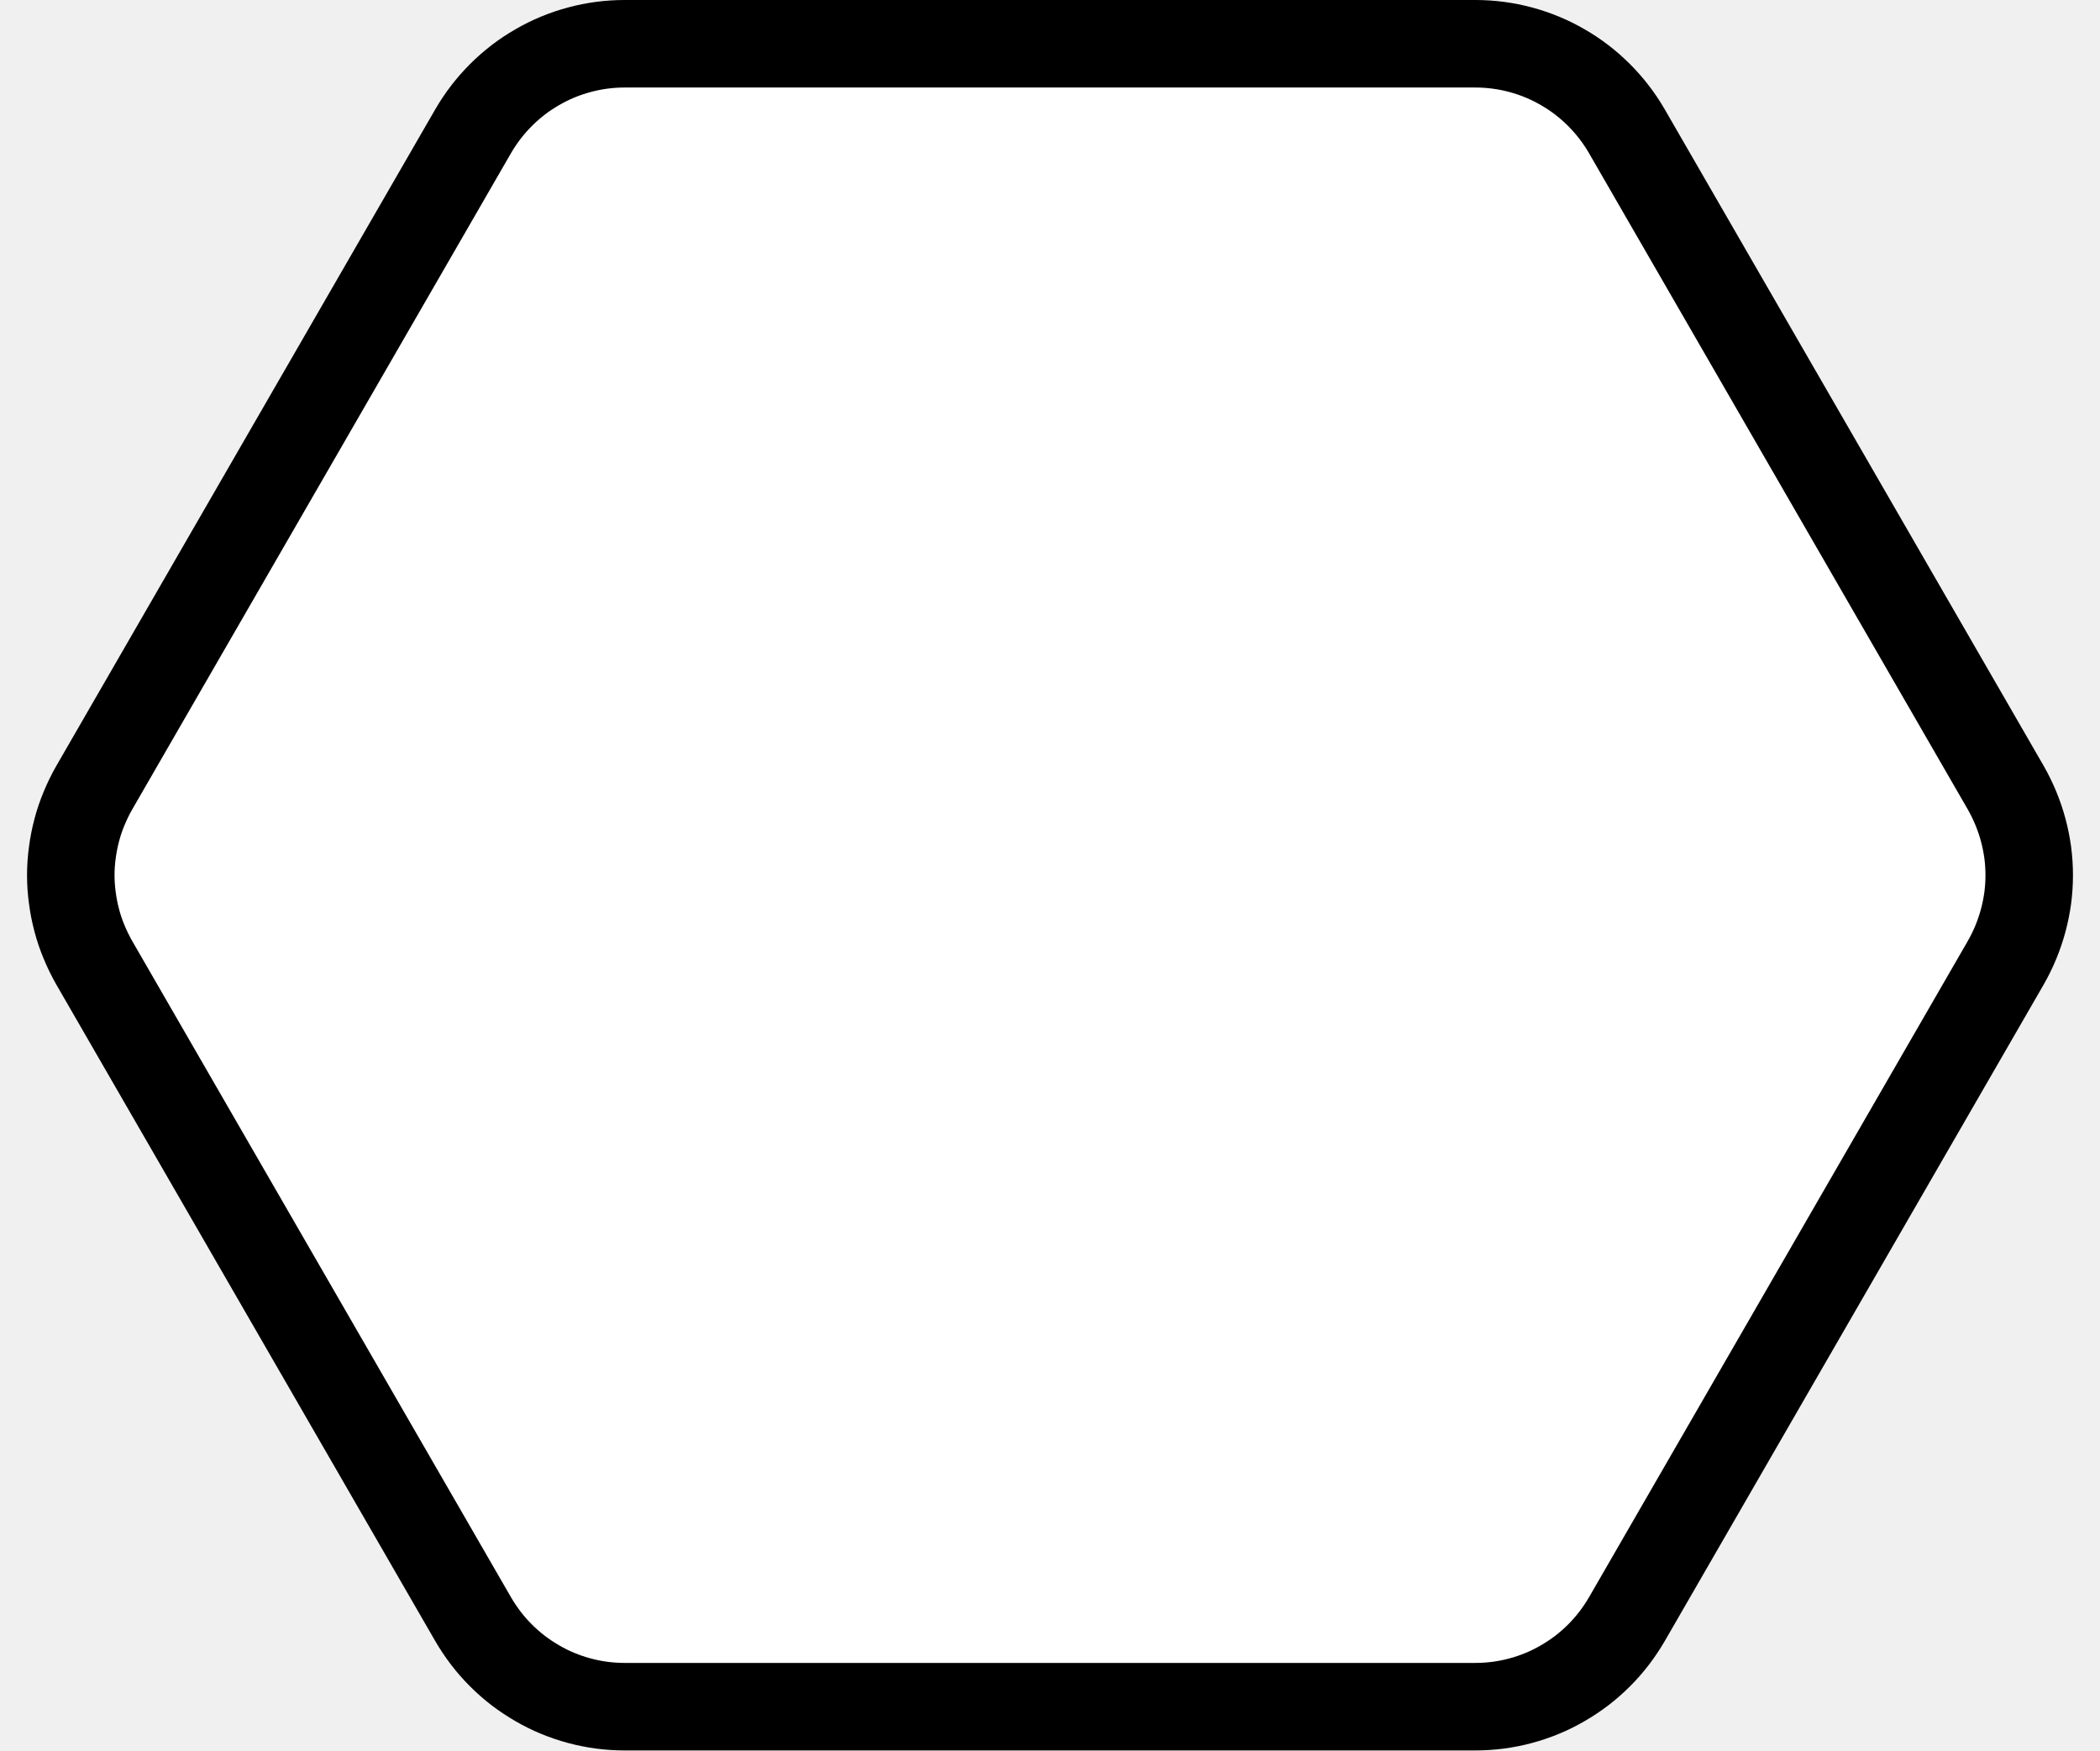
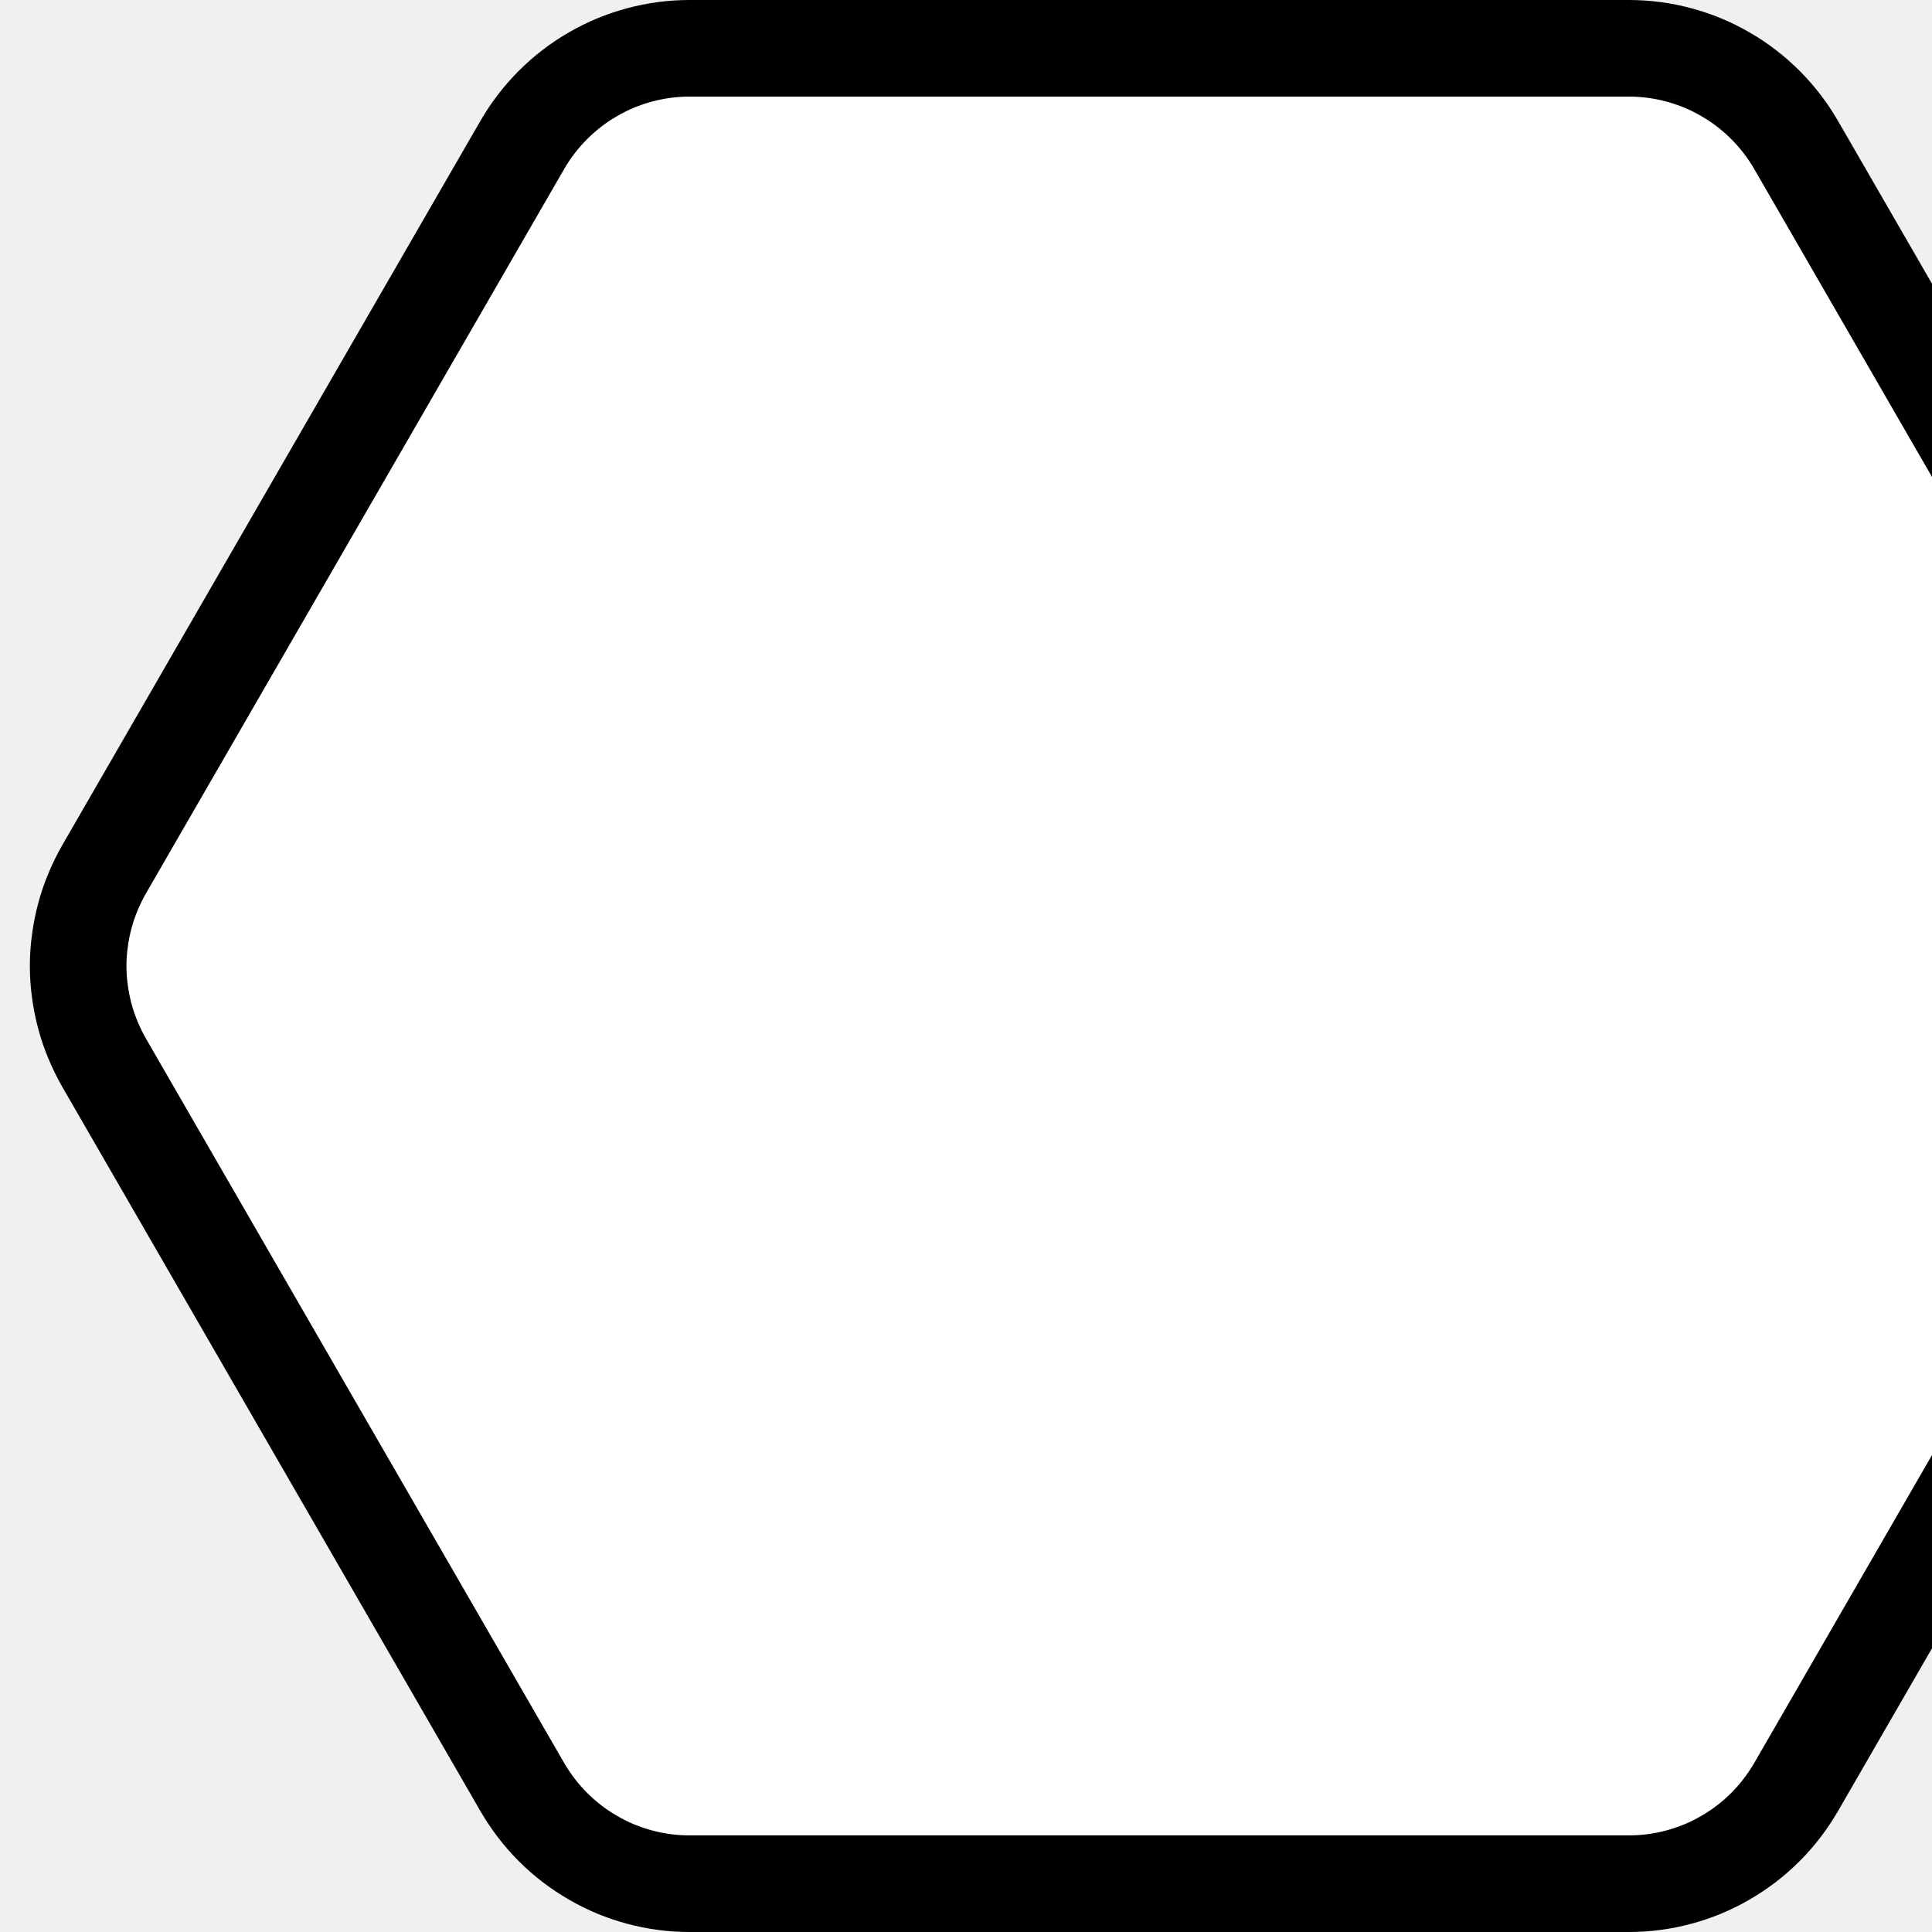
- <svg xmlns="http://www.w3.org/2000/svg" width="24" height="20">
-   <path fill="#FFF" d="M7.14 0.5L16.86 0.5Q16.992 0.5 17.122 0.517Q17.252 0.534 17.378 0.568Q17.505 0.602 17.626 0.652Q17.747 0.702 17.86 0.768Q17.974 0.833 18.078 0.913Q18.182 0.993 18.275 1.086Q18.367 1.178 18.447 1.282Q18.527 1.386 18.593 1.5L22.923 9Q22.988 9.114 23.038 9.235Q23.088 9.356 23.122 9.482Q23.156 9.609 23.174 9.739Q23.191 9.869 23.191 10Q23.191 10.131 23.174 10.261Q23.156 10.391 23.122 10.518Q23.088 10.644 23.038 10.765Q22.988 10.886 22.923 11L18.593 18.5Q18.527 18.613 18.447 18.718Q18.367 18.822 18.275 18.914Q18.182 19.007 18.078 19.087Q17.974 19.166 17.86 19.232Q17.747 19.298 17.626 19.348Q17.505 19.398 17.378 19.432Q17.252 19.466 17.122 19.483Q16.992 19.5 16.86 19.5L7.14 19.5Q7.008 19.5 6.878 19.483Q6.749 19.466 6.622 19.432Q6.495 19.398 6.374 19.348Q6.253 19.298 6.14 19.232Q6.026 19.166 5.922 19.087Q5.818 19.007 5.725 18.914Q5.633 18.822 5.553 18.718Q5.473 18.613 5.407 18.5L1.077 11Q1.012 10.886 0.962 10.765Q0.911 10.644 0.878 10.518Q0.844 10.391 0.827 10.261Q0.809 10.131 0.809 10Q0.809 9.869 0.827 9.739Q0.844 9.609 0.878 9.482Q0.911 9.356 0.962 9.235Q1.012 9.114 1.077 9L5.407 1.5Q5.473 1.386 5.553 1.282Q5.633 1.178 5.725 1.086Q5.818 0.993 5.922 0.913Q6.026 0.833 6.14 0.768Q6.253 0.702 6.374 0.652Q6.495 0.602 6.622 0.568Q6.749 0.534 6.878 0.517Q7.008 0.5 7.14 0.5Z" />
-   <path fill="none" stroke="#000" stroke-width="1" stroke-miterlimit="10" d="M7.14 0.5L16.86 0.5Q16.992 0.5 17.122 0.517Q17.252 0.534 17.378 0.568Q17.505 0.602 17.626 0.652Q17.747 0.702 17.86 0.768Q17.974 0.833 18.078 0.913Q18.182 0.993 18.275 1.086Q18.367 1.178 18.447 1.282Q18.527 1.386 18.593 1.5L22.923 9Q22.988 9.114 23.038 9.235Q23.088 9.356 23.122 9.482Q23.156 9.609 23.174 9.739Q23.191 9.869 23.191 10Q23.191 10.131 23.174 10.261Q23.156 10.391 23.122 10.518Q23.088 10.644 23.038 10.765Q22.988 10.886 22.923 11L18.593 18.5Q18.527 18.613 18.447 18.718Q18.367 18.822 18.275 18.914Q18.182 19.007 18.078 19.087Q17.974 19.166 17.86 19.232Q17.747 19.298 17.626 19.348Q17.505 19.398 17.378 19.432Q17.252 19.466 17.122 19.483Q16.992 19.5 16.86 19.5L7.14 19.5Q7.008 19.5 6.878 19.483Q6.749 19.466 6.622 19.432Q6.495 19.398 6.374 19.348Q6.253 19.298 6.14 19.232Q6.026 19.166 5.922 19.087Q5.818 19.007 5.725 18.914Q5.633 18.822 5.553 18.718Q5.473 18.613 5.407 18.5L1.077 11Q1.012 10.886 0.962 10.765Q0.911 10.644 0.878 10.518Q0.844 10.391 0.827 10.261Q0.809 10.131 0.809 10Q0.809 9.869 0.827 9.739Q0.844 9.609 0.878 9.482Q0.911 9.356 0.962 9.235Q1.012 9.114 1.077 9L5.407 1.5Q5.473 1.386 5.553 1.282Q5.633 1.178 5.725 1.086Q5.818 0.993 5.922 0.913Q6.026 0.833 6.14 0.768Q6.253 0.702 6.374 0.652Q6.495 0.602 6.622 0.568Q6.749 0.534 6.878 0.517Q7.008 0.5 7.14 0.5Z" />
+ <svg xmlns="http://www.w3.org/2000/svg" width="20" height="20" viewBox="0 0 20.0 20.0">
+   <g transform="scale(1.0)">
+     <path fill="#FFF" d="M7.14 0.5L16.86 0.5Q16.992 0.5 17.122 0.517Q17.252 0.534 17.378 0.568Q17.505 0.602 17.626 0.652Q17.747 0.702 17.86 0.768Q17.974 0.833 18.078 0.913Q18.182 0.993 18.275 1.086Q18.367 1.178 18.447 1.282Q18.527 1.386 18.593 1.5L22.923 9Q22.988 9.114 23.038 9.235Q23.088 9.356 23.122 9.482Q23.156 9.609 23.174 9.739Q23.191 9.869 23.191 10Q23.191 10.131 23.174 10.261Q23.156 10.391 23.122 10.518Q23.088 10.644 23.038 10.765Q22.988 10.886 22.923 11L18.593 18.5Q18.527 18.613 18.447 18.718Q18.367 18.822 18.275 18.914Q18.182 19.007 18.078 19.087Q17.974 19.166 17.86 19.232Q17.747 19.298 17.626 19.348Q17.505 19.398 17.378 19.432Q17.252 19.466 17.122 19.483Q16.992 19.5 16.86 19.5L7.14 19.5Q7.008 19.5 6.878 19.483Q6.749 19.466 6.622 19.432Q6.495 19.398 6.374 19.348Q6.253 19.298 6.14 19.232Q6.026 19.166 5.922 19.087Q5.818 19.007 5.725 18.914Q5.633 18.822 5.553 18.718Q5.473 18.613 5.407 18.5L1.077 11Q1.012 10.886 0.962 10.765Q0.911 10.644 0.878 10.518Q0.844 10.391 0.827 10.261Q0.809 10.131 0.809 10Q0.809 9.869 0.827 9.739Q0.844 9.609 0.878 9.482Q0.911 9.356 0.962 9.235Q1.012 9.114 1.077 9L5.407 1.5Q5.473 1.386 5.553 1.282Q5.633 1.178 5.725 1.086Q5.818 0.993 5.922 0.913Q6.026 0.833 6.14 0.768Q6.253 0.702 6.374 0.652Q6.495 0.602 6.622 0.568Q6.749 0.534 6.878 0.517Q7.008 0.5 7.14 0.5Z" />
+     <path fill="none" stroke="#000" stroke-width="1" stroke-miterlimit="10" d="M7.14 0.5L16.86 0.5Q16.992 0.5 17.122 0.517Q17.252 0.534 17.378 0.568Q17.505 0.602 17.626 0.652Q17.747 0.702 17.86 0.768Q17.974 0.833 18.078 0.913Q18.182 0.993 18.275 1.086Q18.367 1.178 18.447 1.282Q18.527 1.386 18.593 1.5L22.923 9Q22.988 9.114 23.038 9.235Q23.088 9.356 23.122 9.482Q23.156 9.609 23.174 9.739Q23.191 9.869 23.191 10Q23.191 10.131 23.174 10.261Q23.156 10.391 23.122 10.518Q23.088 10.644 23.038 10.765Q22.988 10.886 22.923 11L18.593 18.5Q18.527 18.613 18.447 18.718Q18.367 18.822 18.275 18.914Q18.182 19.007 18.078 19.087Q17.974 19.166 17.86 19.232Q17.747 19.298 17.626 19.348Q17.505 19.398 17.378 19.432Q17.252 19.466 17.122 19.483Q16.992 19.5 16.86 19.5L7.14 19.5Q7.008 19.5 6.878 19.483Q6.749 19.466 6.622 19.432Q6.495 19.398 6.374 19.348Q6.253 19.298 6.14 19.232Q6.026 19.166 5.922 19.087Q5.818 19.007 5.725 18.914Q5.633 18.822 5.553 18.718Q5.473 18.613 5.407 18.5L1.077 11Q1.012 10.886 0.962 10.765Q0.911 10.644 0.878 10.518Q0.844 10.391 0.827 10.261Q0.809 10.131 0.809 10Q0.809 9.869 0.827 9.739Q0.844 9.609 0.878 9.482Q0.911 9.356 0.962 9.235Q1.012 9.114 1.077 9L5.407 1.5Q5.473 1.386 5.553 1.282Q5.633 1.178 5.725 1.086Q5.818 0.993 5.922 0.913Q6.026 0.833 6.14 0.768Q6.253 0.702 6.374 0.652Q6.495 0.602 6.622 0.568Q6.749 0.534 6.878 0.517Q7.008 0.5 7.14 0.5Z" />
+   </g>
</svg>
